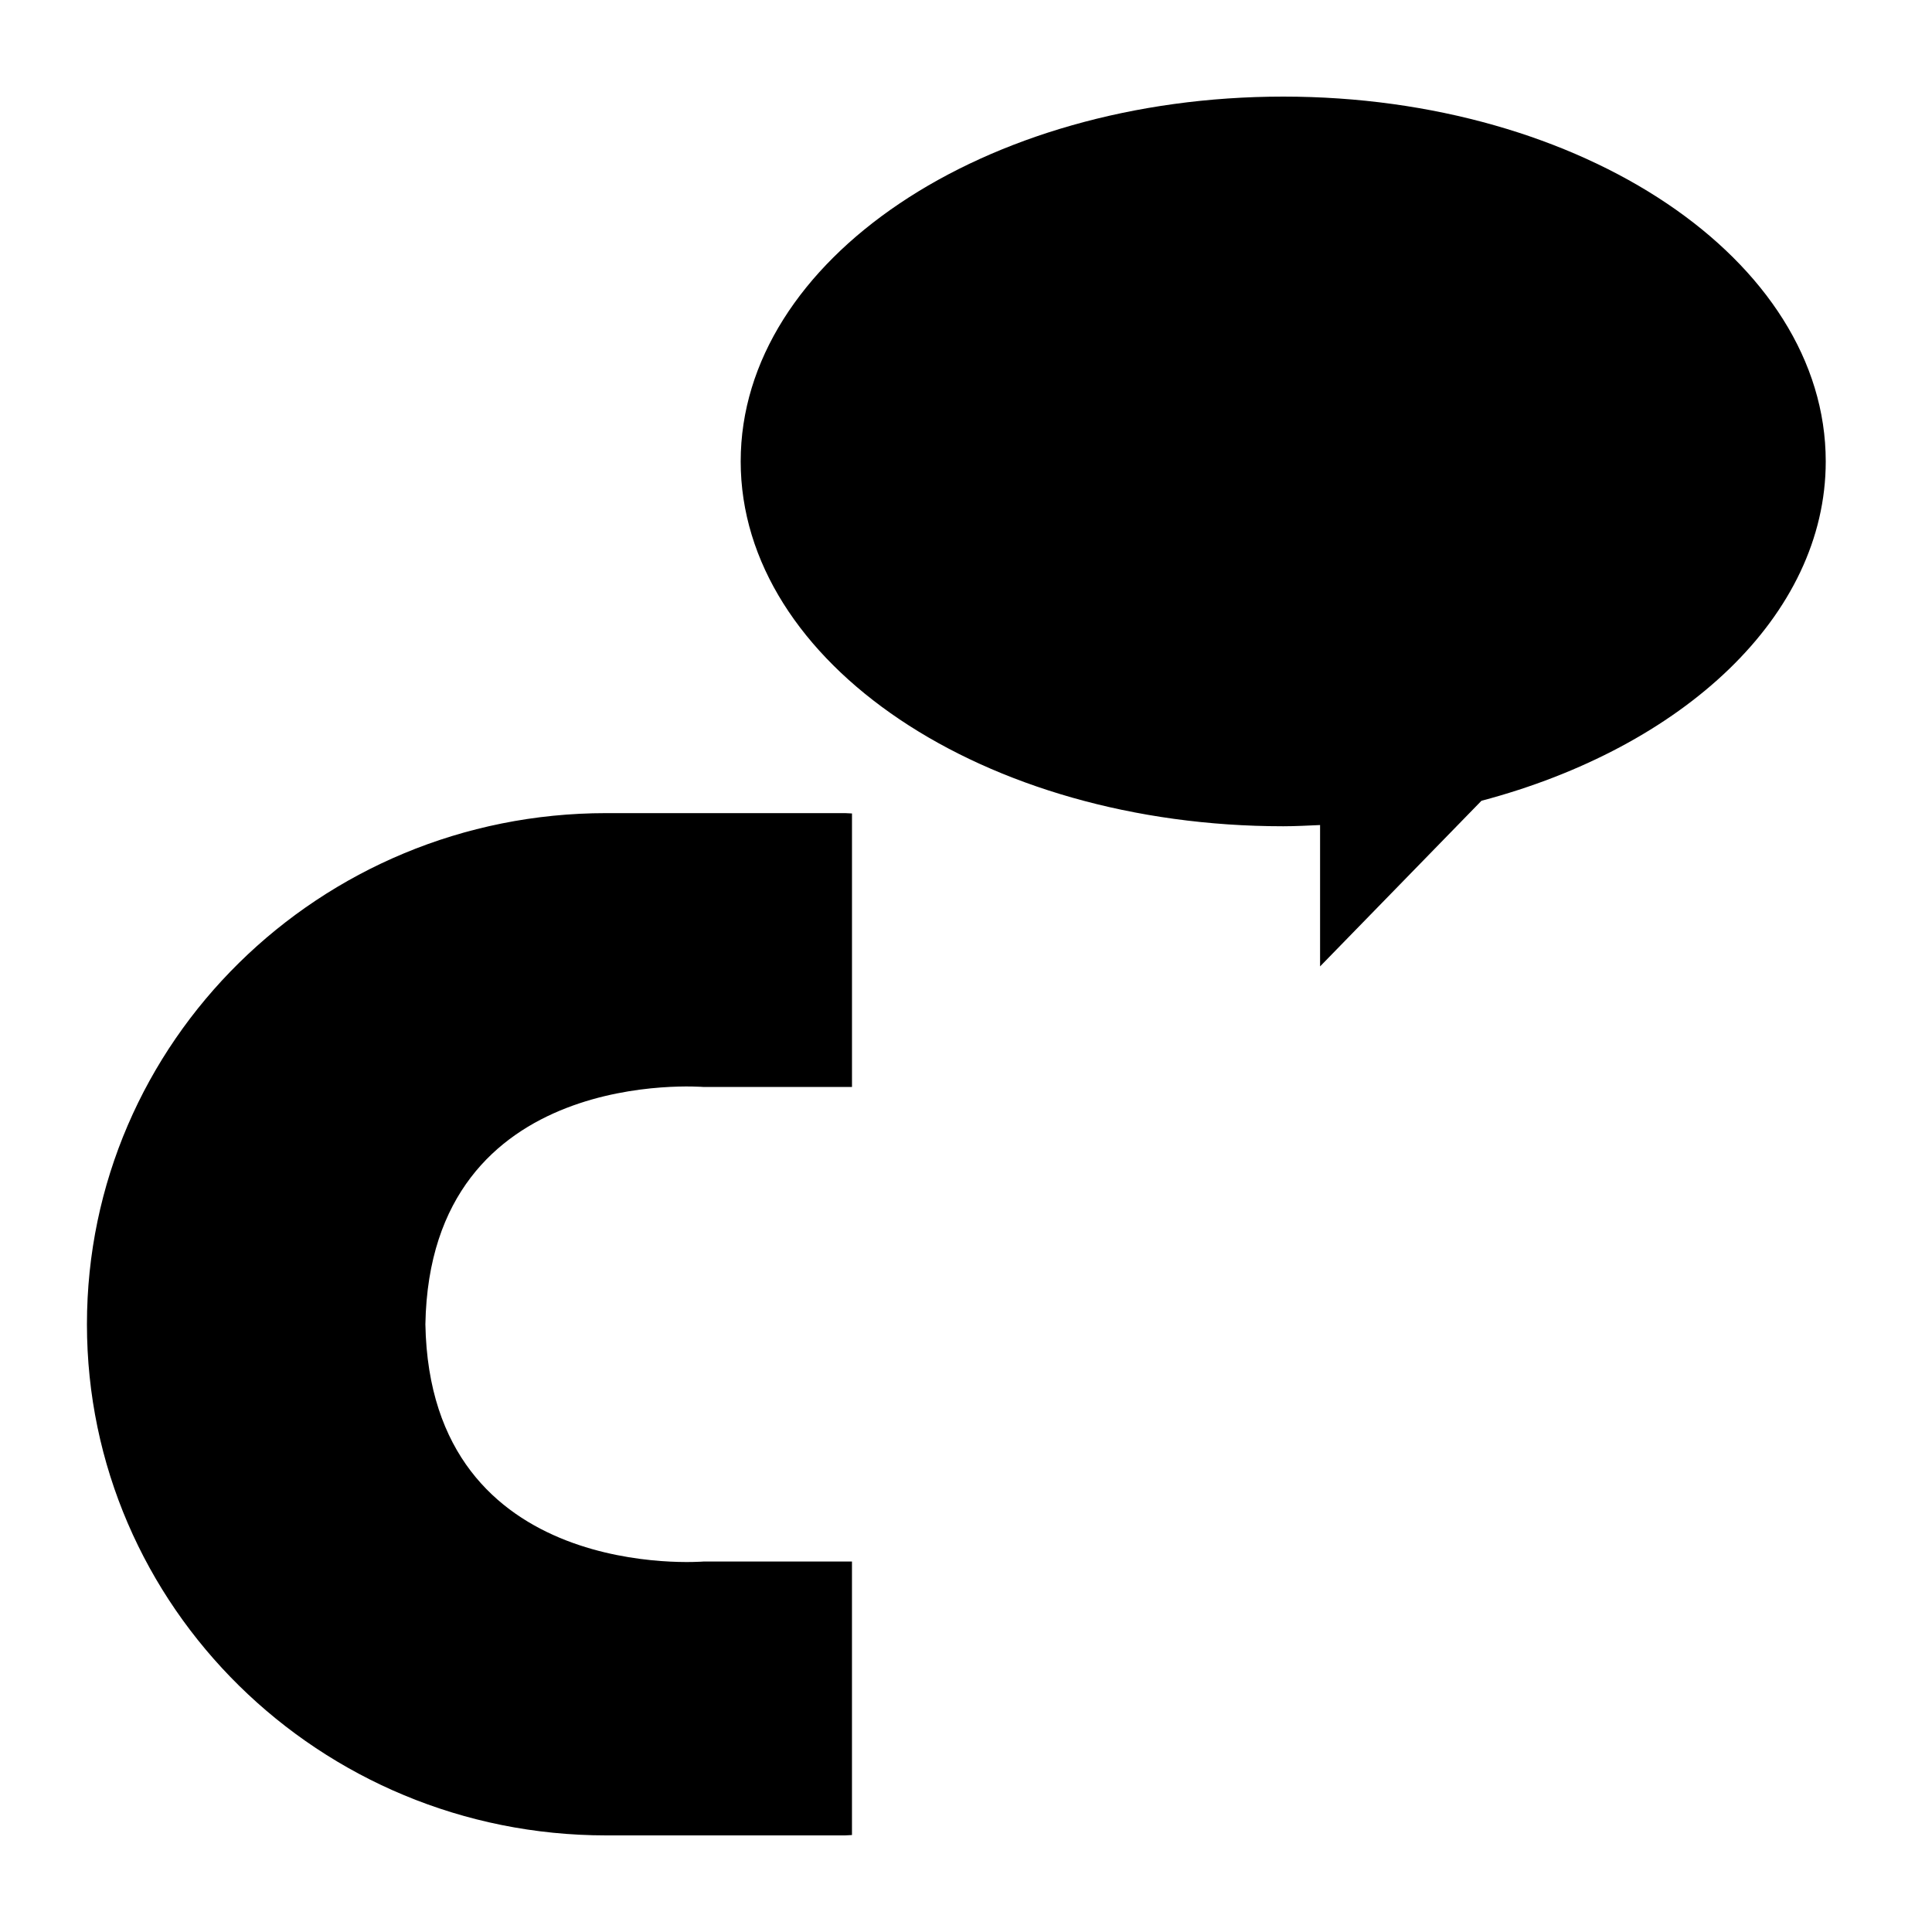
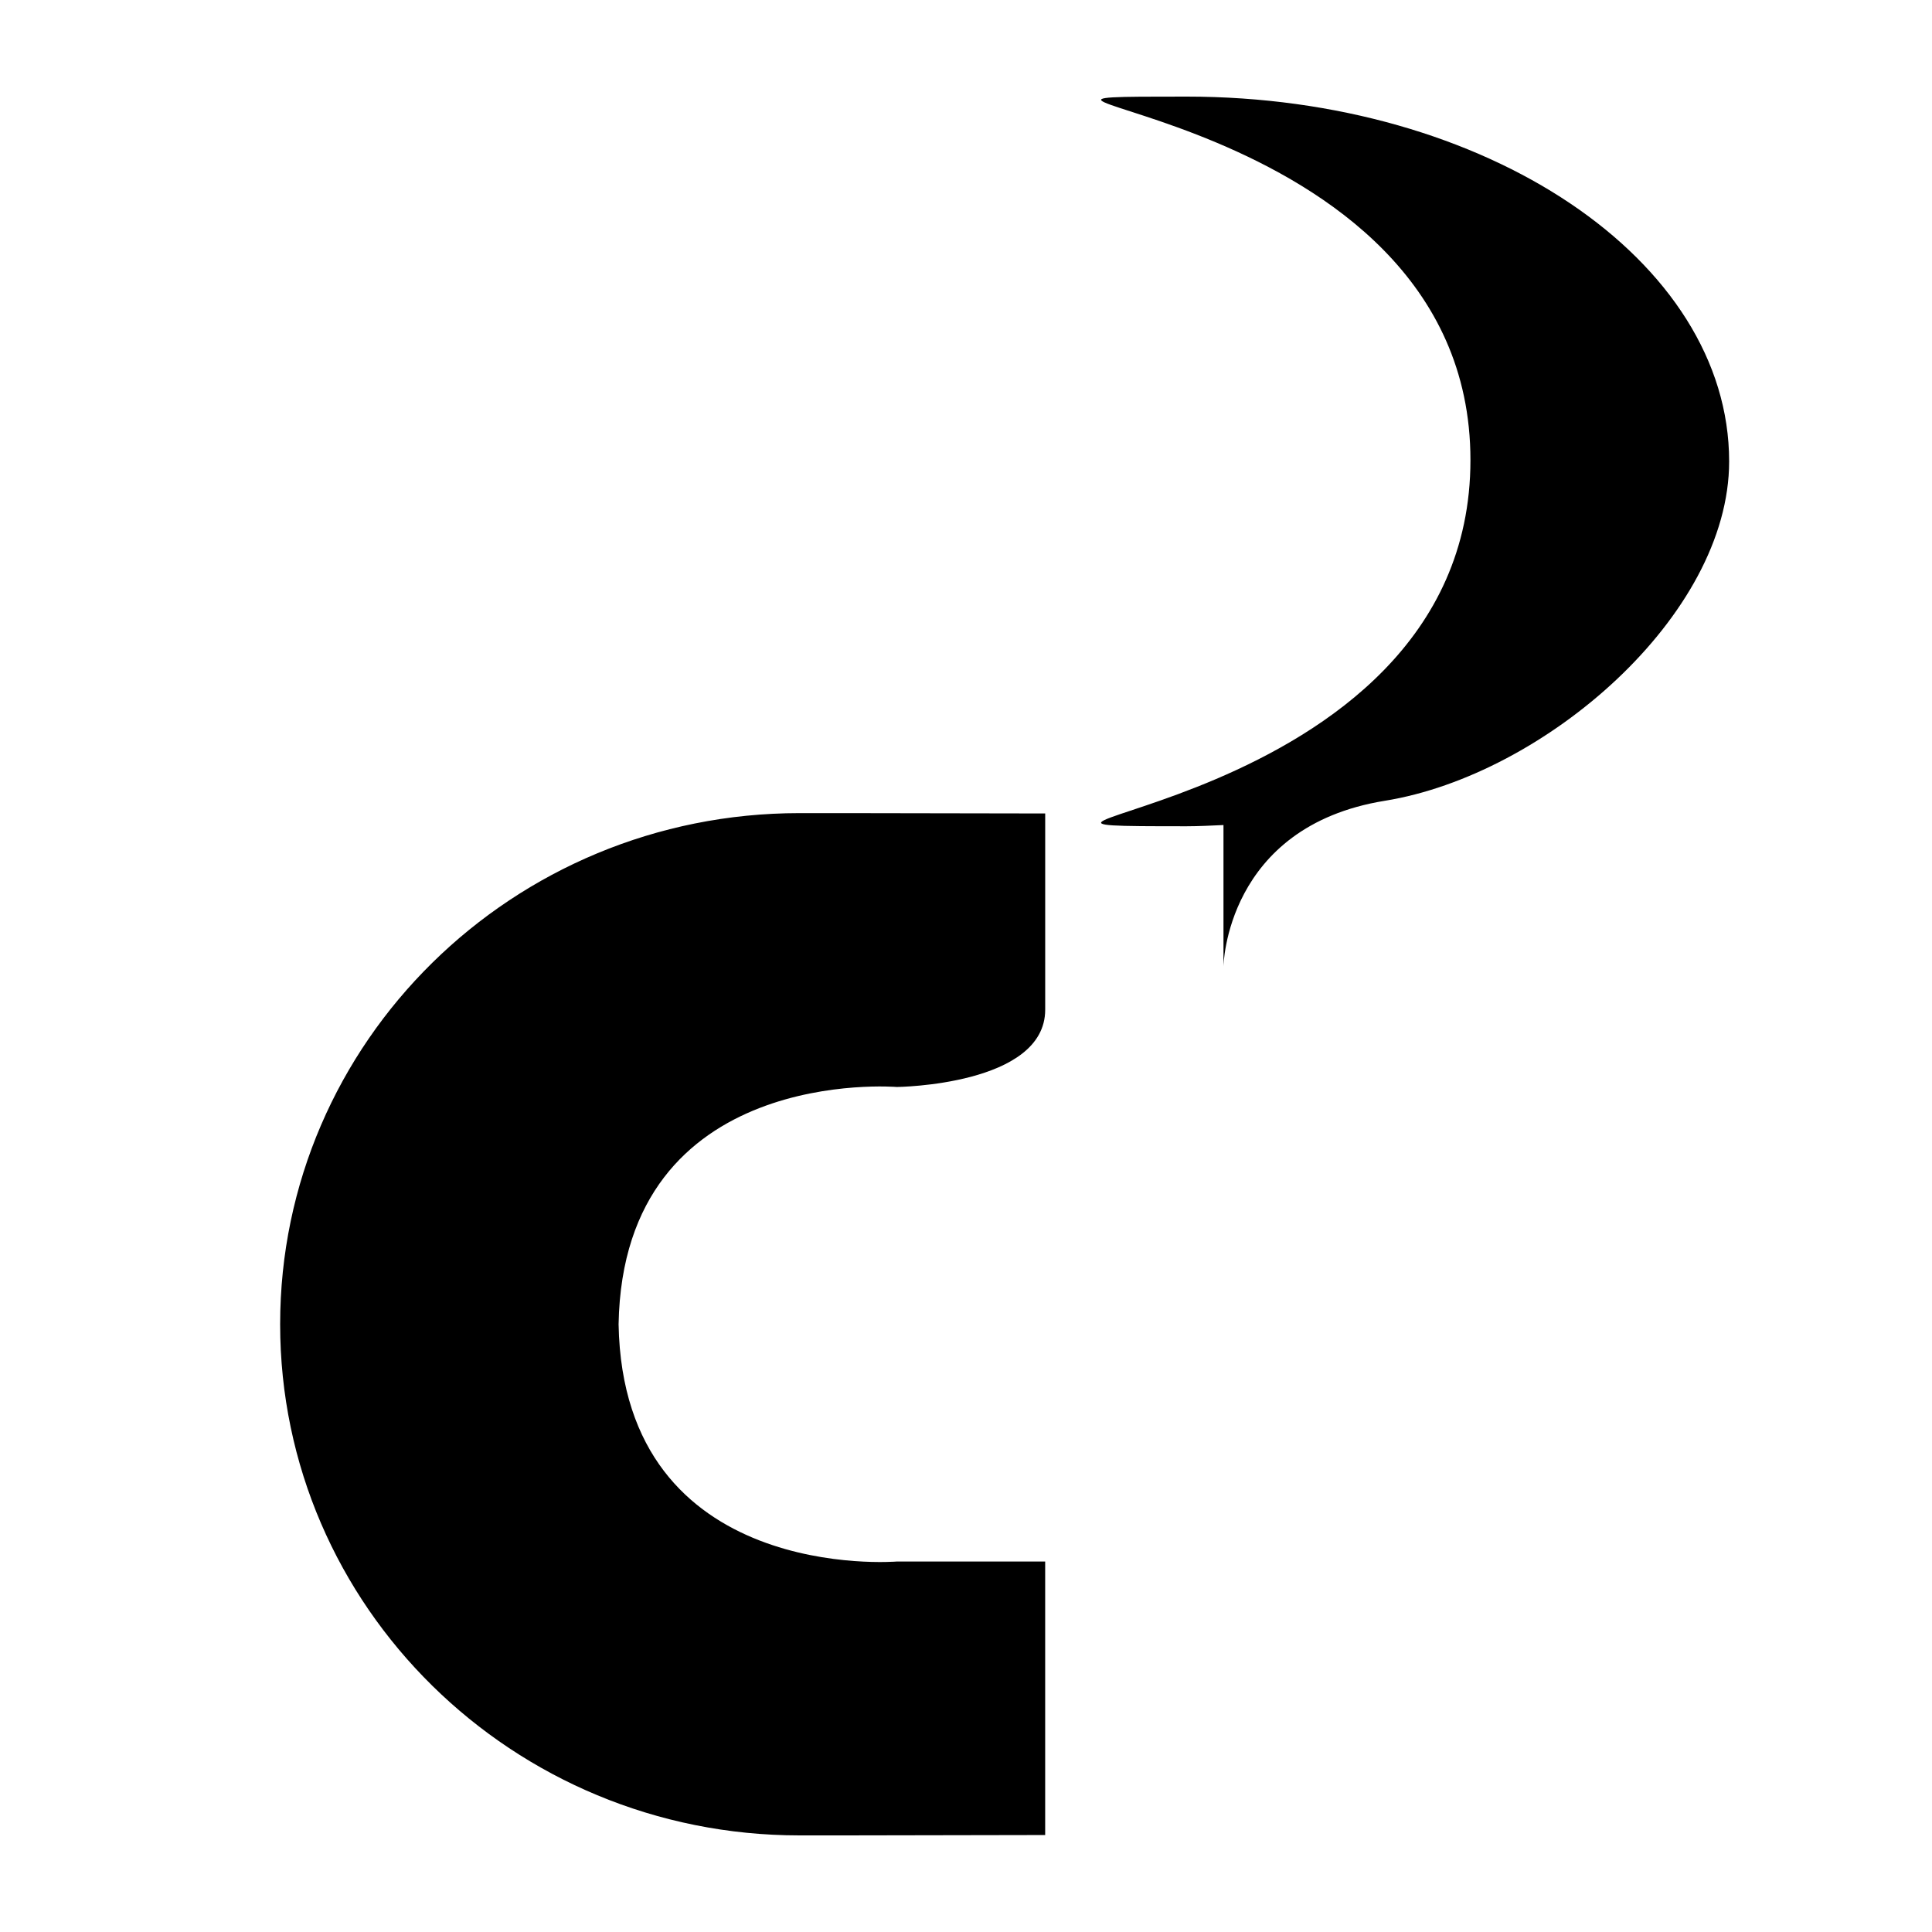
- <svg xmlns="http://www.w3.org/2000/svg" version="1.1" id="Layer_1" x="0px" y="0px" width="100px" height="100px" viewBox="0 0 100 100" style="enable-background:new 0 0 100 100;" xml:space="preserve">
-   <path id="Cinch" d="M94.5,23.882c0,7.992-7.393,14.807-17.82,17.566l-8.353,8.573v-7.317c-0.632,0.027-1.265,0.063-1.905,0.063  c-15.51,0-28.084-8.454-28.084-18.885C38.338,13.454,50.912,5,66.422,5C81.929,5,94.5,13.454,94.5,23.882z M31.379,42.087  C16.535,42.087,4.5,53.932,4.5,68.544C4.5,83.154,16.535,95,31.379,95h12.359c0.122,0,0.238-0.018,0.36-0.019V80.824H36.42  c0,0-14.161,1.185-14.402-12.281C22.259,55.076,36.42,56.262,36.42,56.262h7.679V42.105c-0.122-0.001-0.238-0.018-0.36-0.018H31.379  z" />
+ <svg xmlns="http://www.w3.org/2000/svg" width="100%" height="100%" viewBox="0 0 100 100" version="1.1" xml:space="preserve" style="fill-rule:evenodd;clip-rule:evenodd;stroke-linejoin:round;stroke-miterlimit:2;">
+   <path id="Cinch" d="M89.5,23.882C89.5,31.874 79.931,40.115 71.68,41.448C63.429,42.781 63.327,50.021 63.327,50.021L63.327,42.704C62.695,42.731 62.062,42.767 61.422,42.767C45.912,42.767 76.11,42.56 76.11,23.811C76.11,5.062 45.912,5 61.422,5C76.929,5 89.5,13.454 89.5,23.882ZM41.379,42.087C26.535,42.087 14.5,53.932 14.5,68.544C14.5,83.154 26.535,95 41.379,95L43.738,95C43.86,95 53.976,94.982 54.098,94.981L54.098,80.824L46.42,80.824C46.42,80.824 32.259,82.009 32.018,68.543C32.259,55.076 46.42,56.262 46.42,56.262C46.42,56.262 54.099,56.183 54.099,52.262L54.099,42.105C53.977,42.104 43.861,42.087 43.739,42.087L41.379,42.087Z" style="fill-rule:nonzero;" />
</svg>
